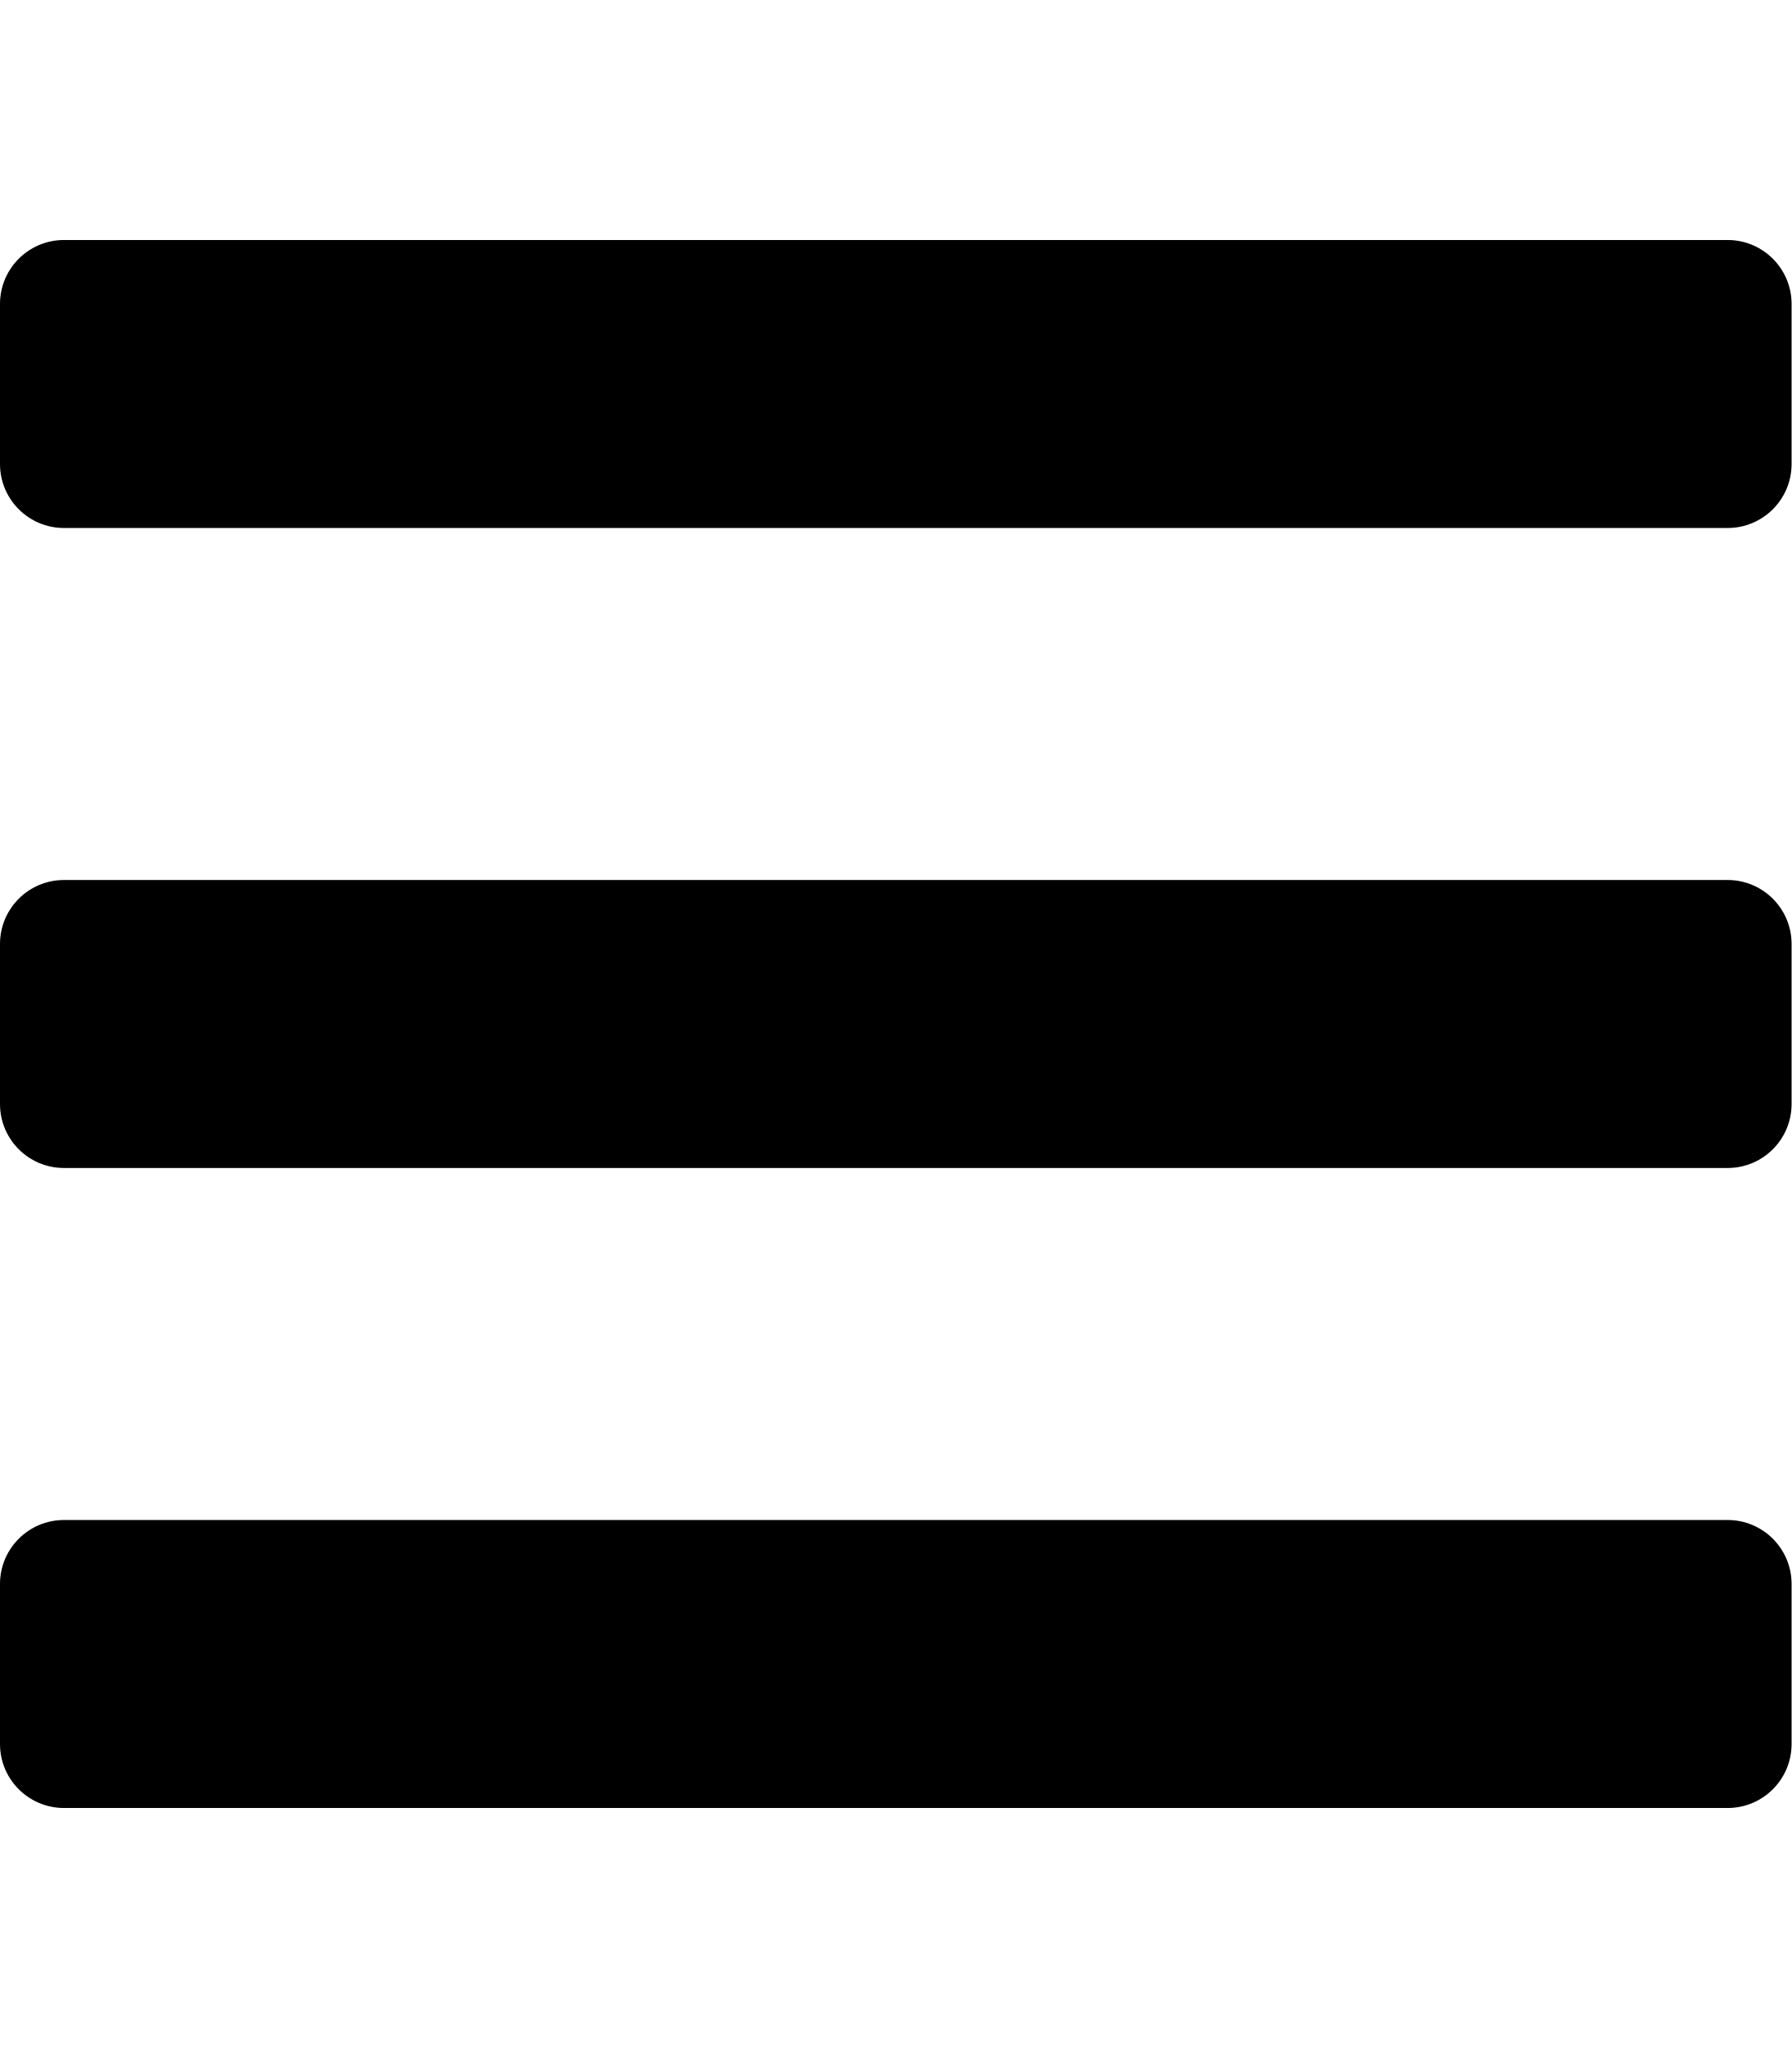
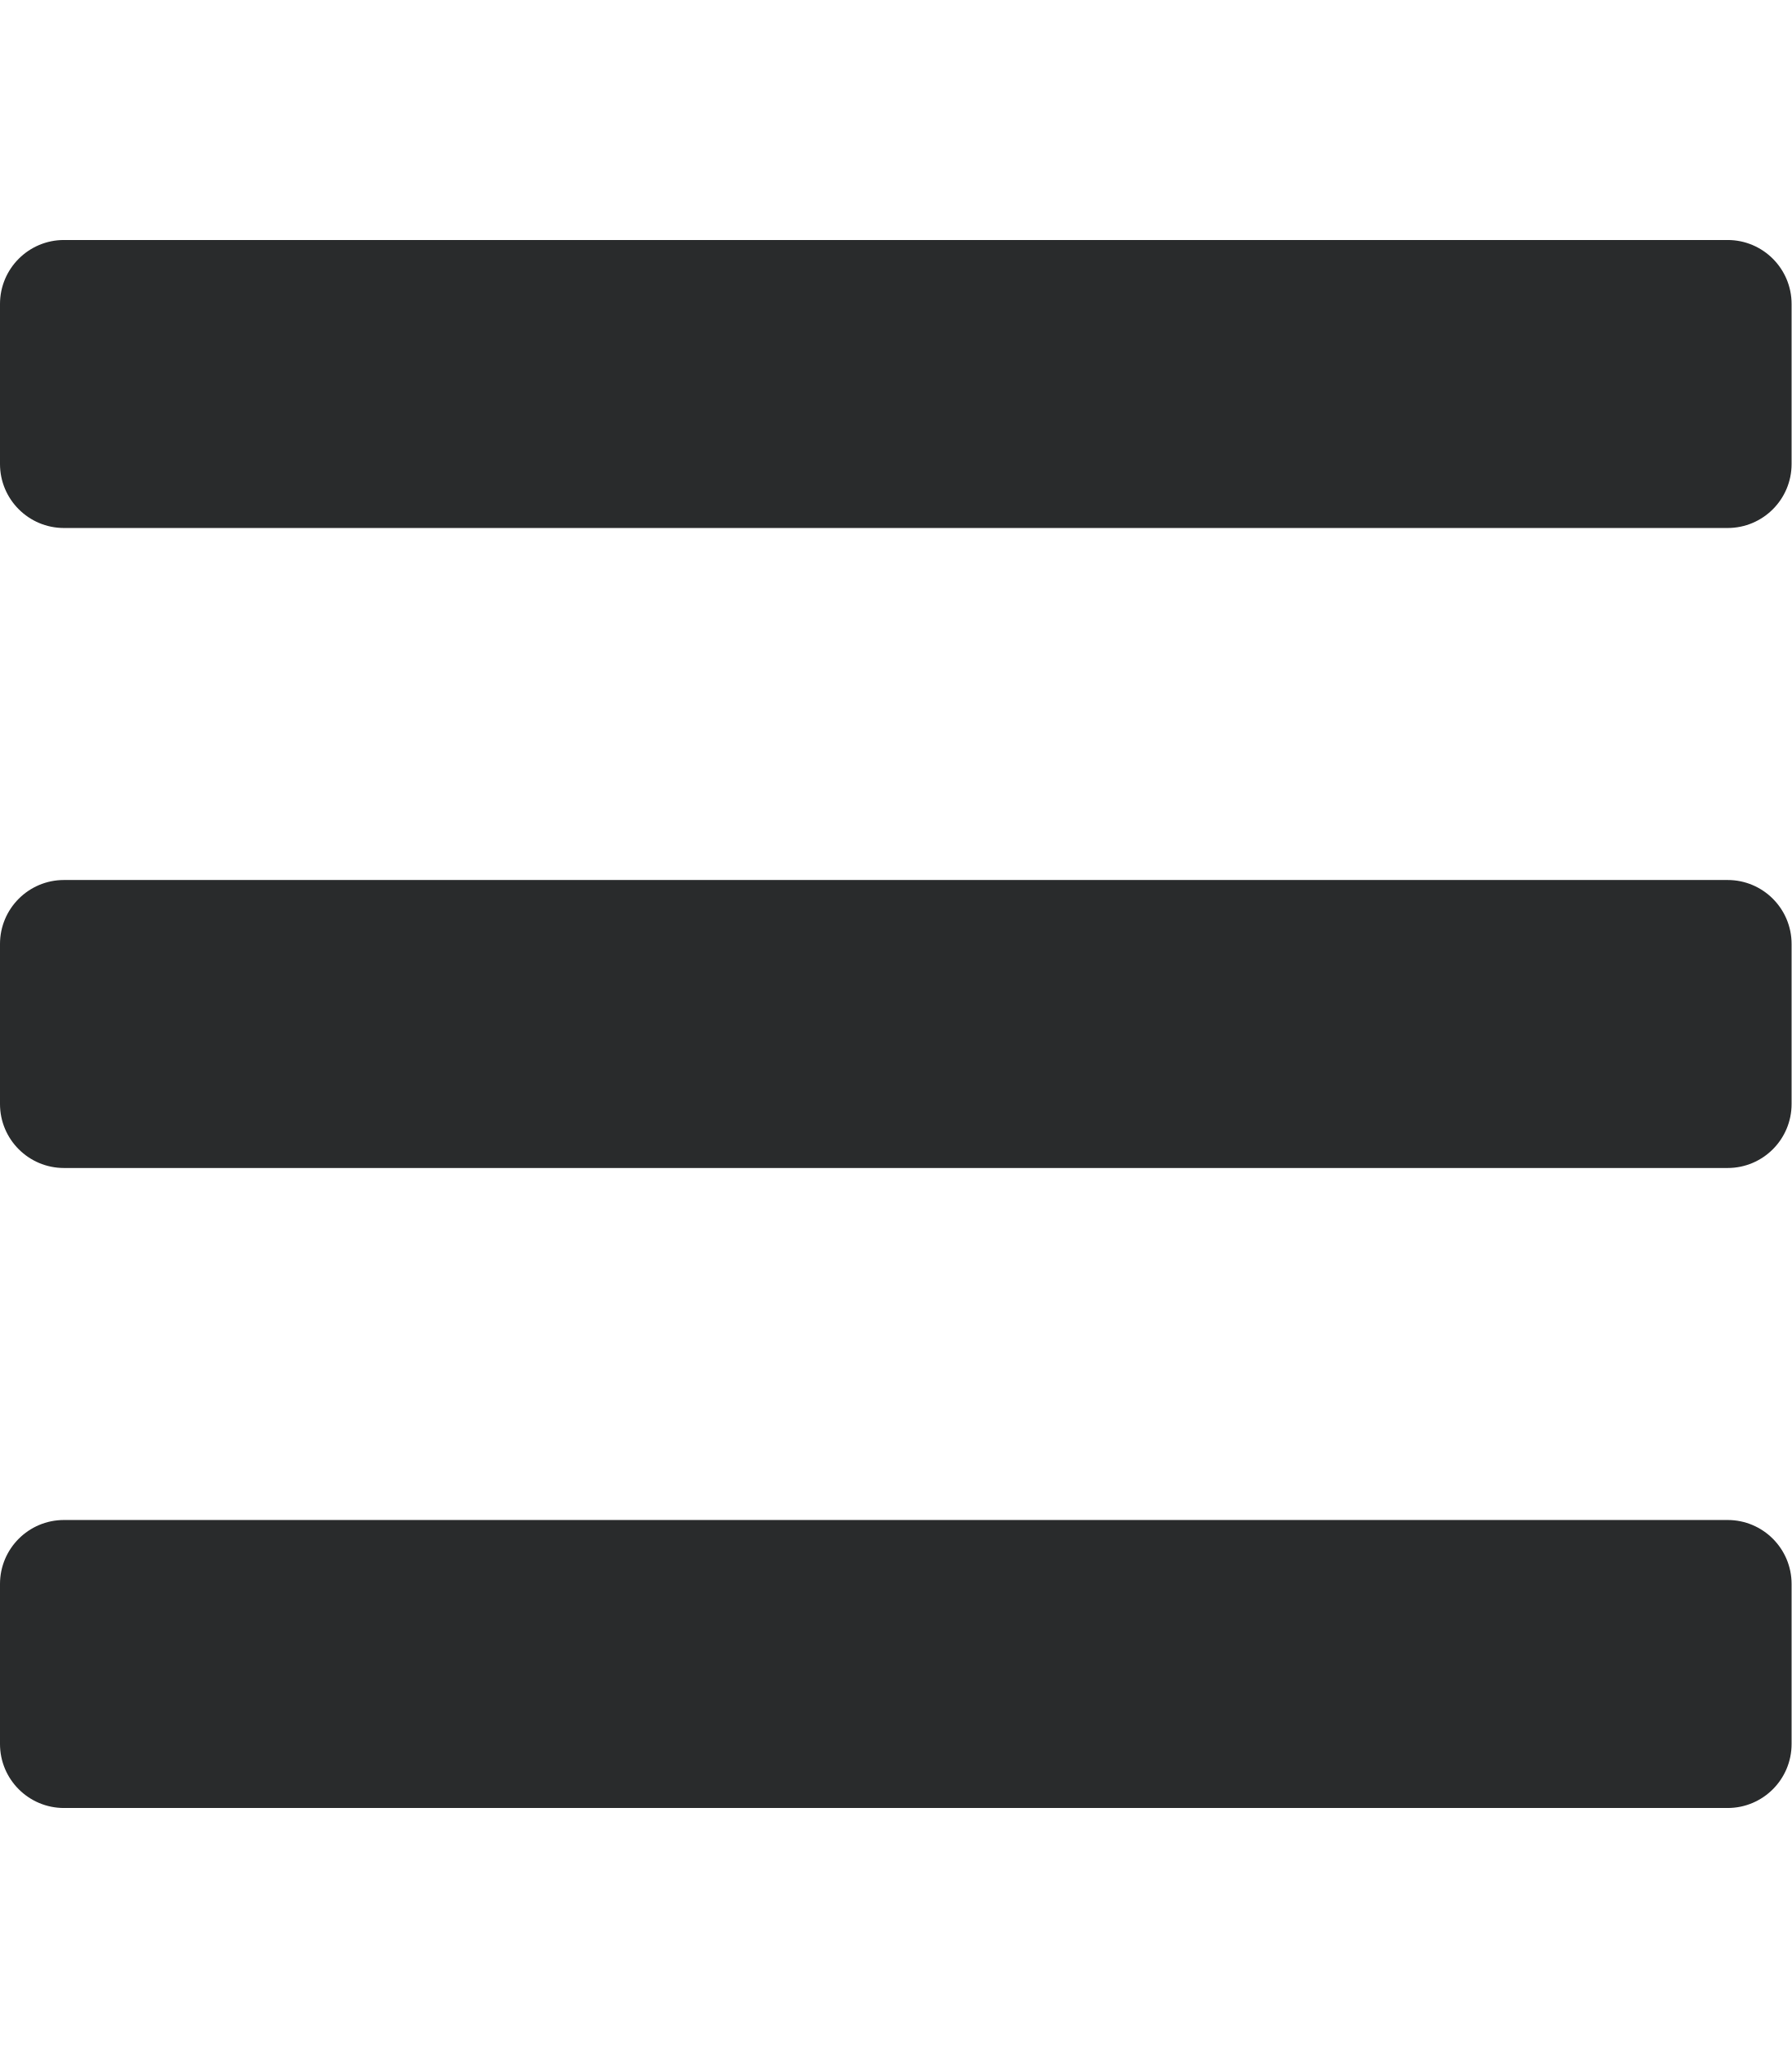
<svg xmlns="http://www.w3.org/2000/svg" aria-hidden="true" focusable="false" data-prefix="fas" data-icon="bars" class="svg-inline--fa fa-bars fa-w-14" role="img" viewBox="0 0 448 512">
-   <path fill="black" d="M16 132h416c8.837 0 16-7.163 16-16V76c0-8.837-7.163-16-16-16H16C7.163 60 0 67.163 0 76v40c0 8.837 7.163 16 16 16zm0 160h416c8.837 0 16-7.163 16-16v-40c0-8.837-7.163-16-16-16H16c-8.837 0-16 7.163-16 16v40c0 8.837 7.163 16 16 16zm0 160h416c8.837 0 16-7.163 16-16v-40c0-8.837-7.163-16-16-16H16c-8.837 0-16 7.163-16 16v40c0 8.837 7.163 16 16 16z" />
+   <path fill="#292b2c" d="M16 132h416c8.837 0 16-7.163 16-16V76c0-8.837-7.163-16-16-16H16C7.163 60 0 67.163 0 76v40c0 8.837 7.163 16 16 16zm0 160h416c8.837 0 16-7.163 16-16v-40c0-8.837-7.163-16-16-16H16c-8.837 0-16 7.163-16 16v40c0 8.837 7.163 16 16 16zm0 160h416c8.837 0 16-7.163 16-16v-40c0-8.837-7.163-16-16-16H16c-8.837 0-16 7.163-16 16v40c0 8.837 7.163 16 16 16z" />
</svg>
